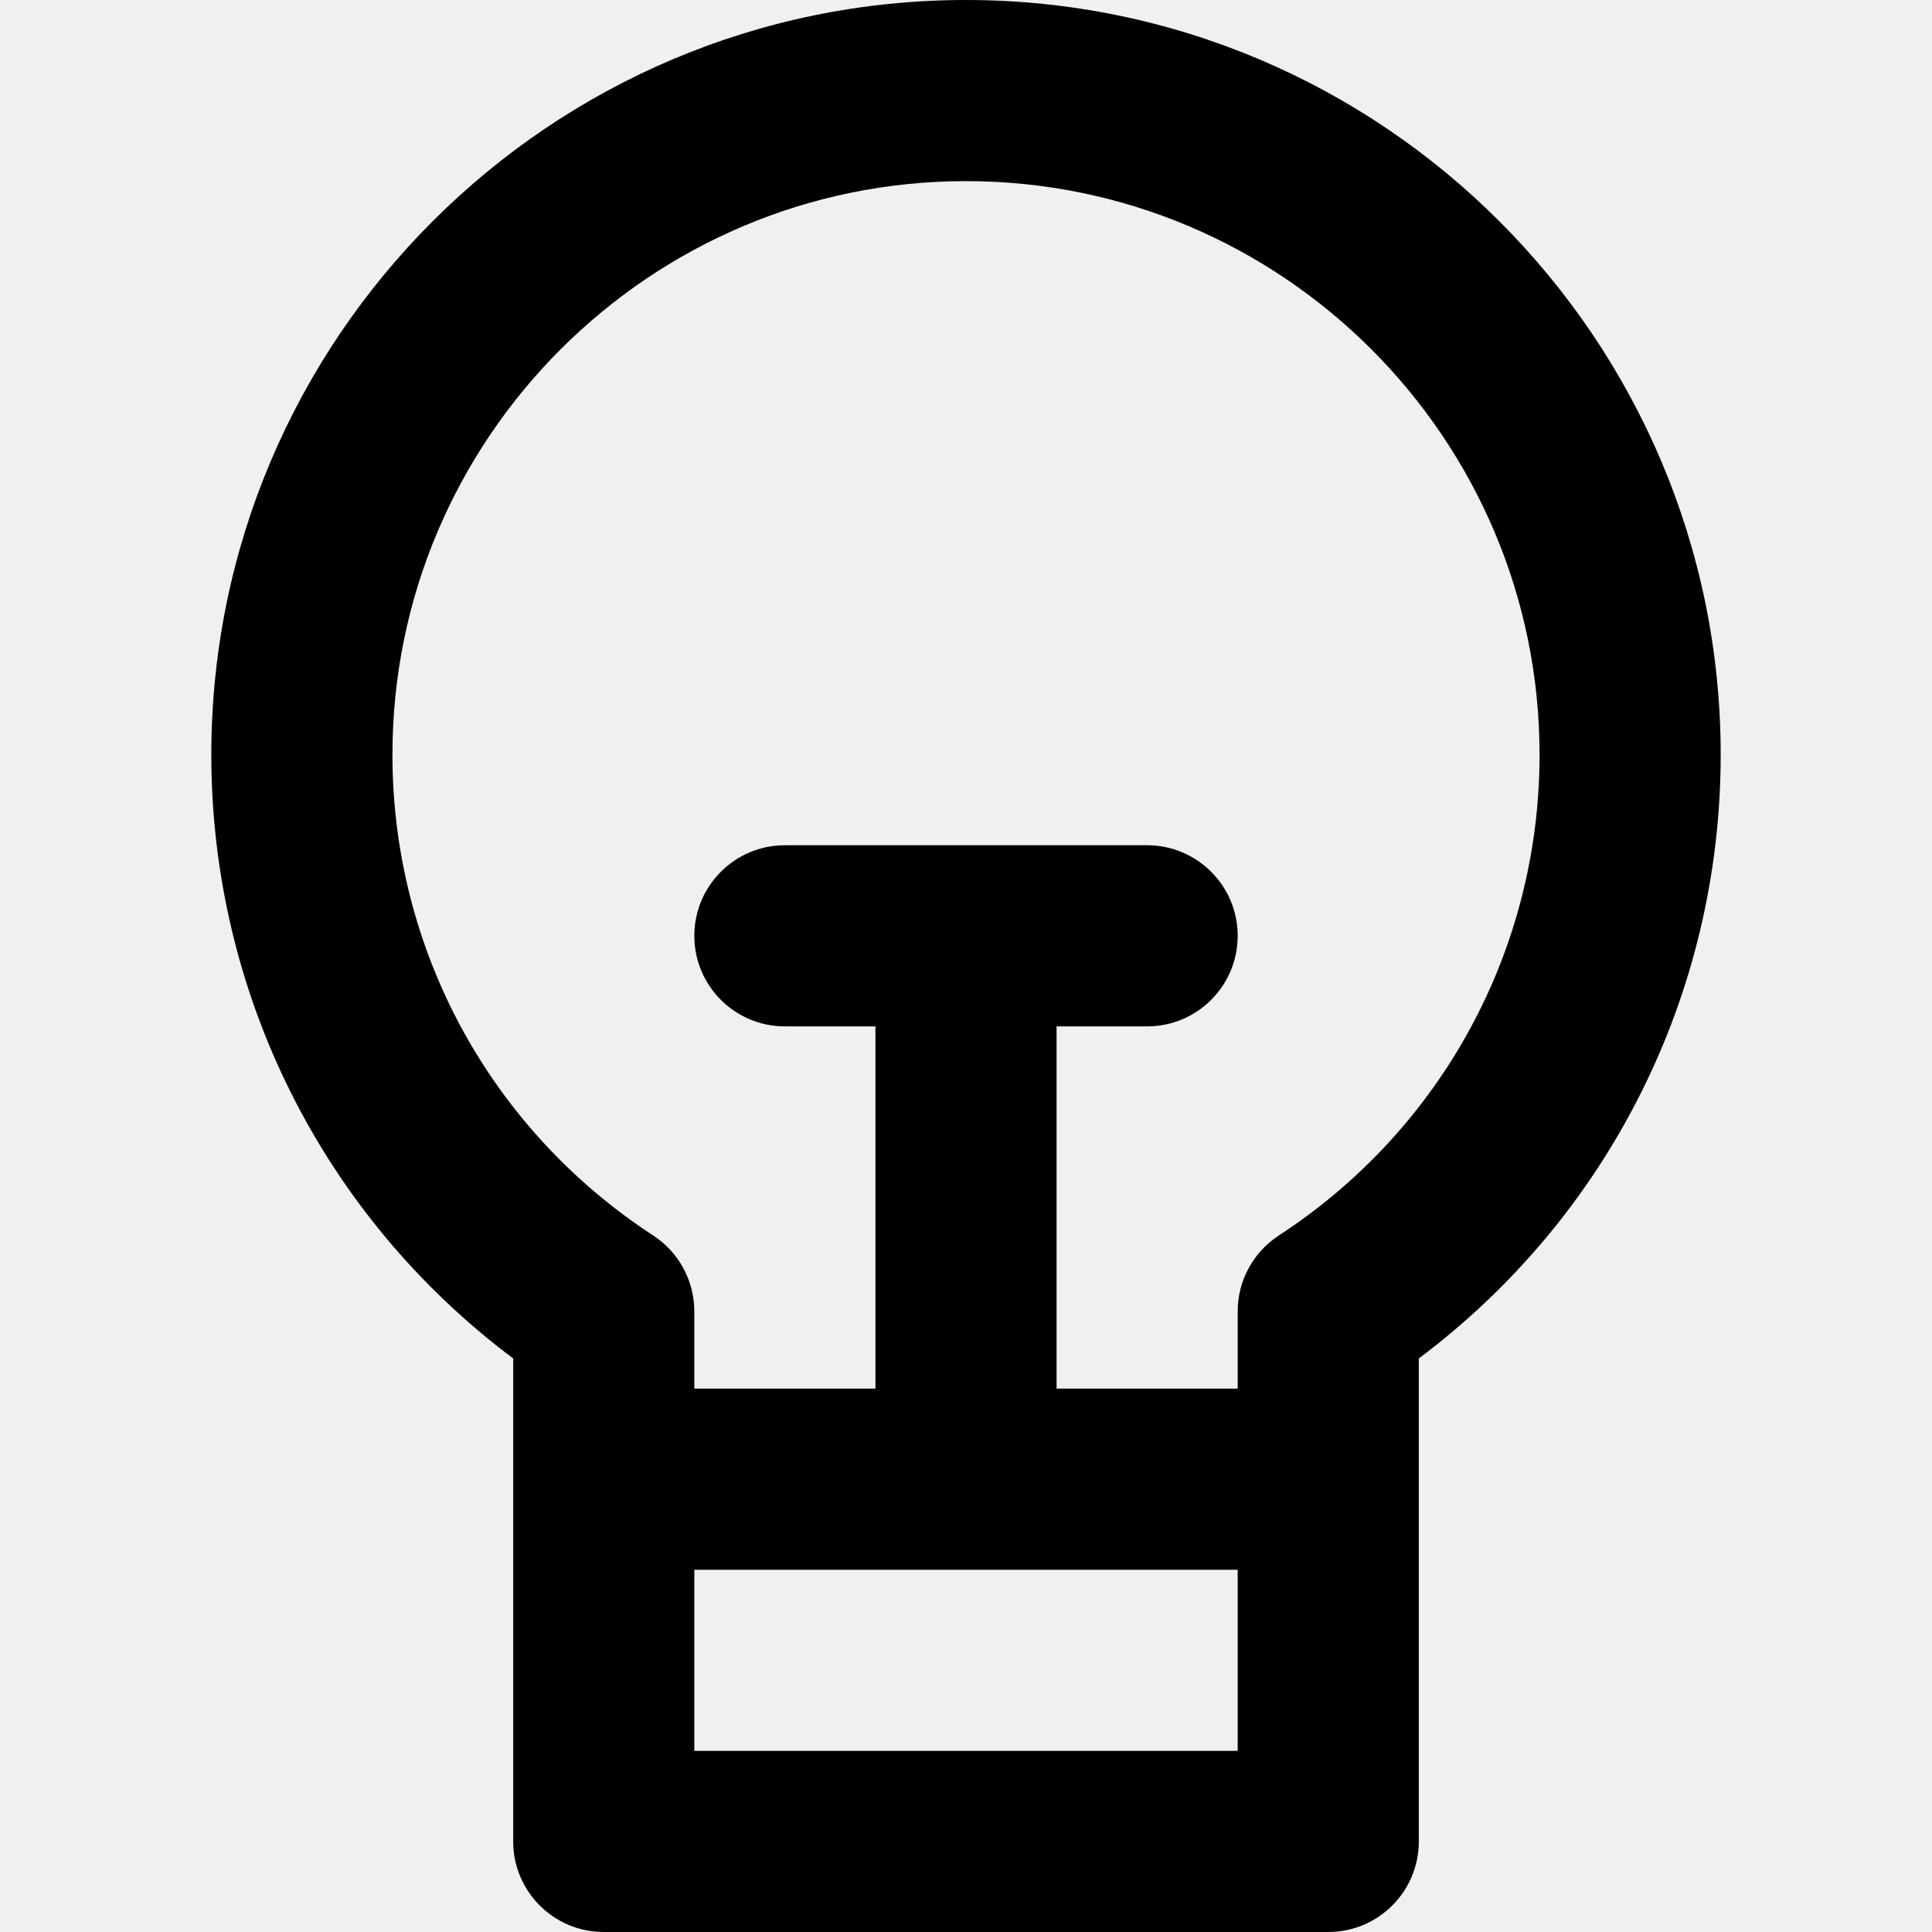
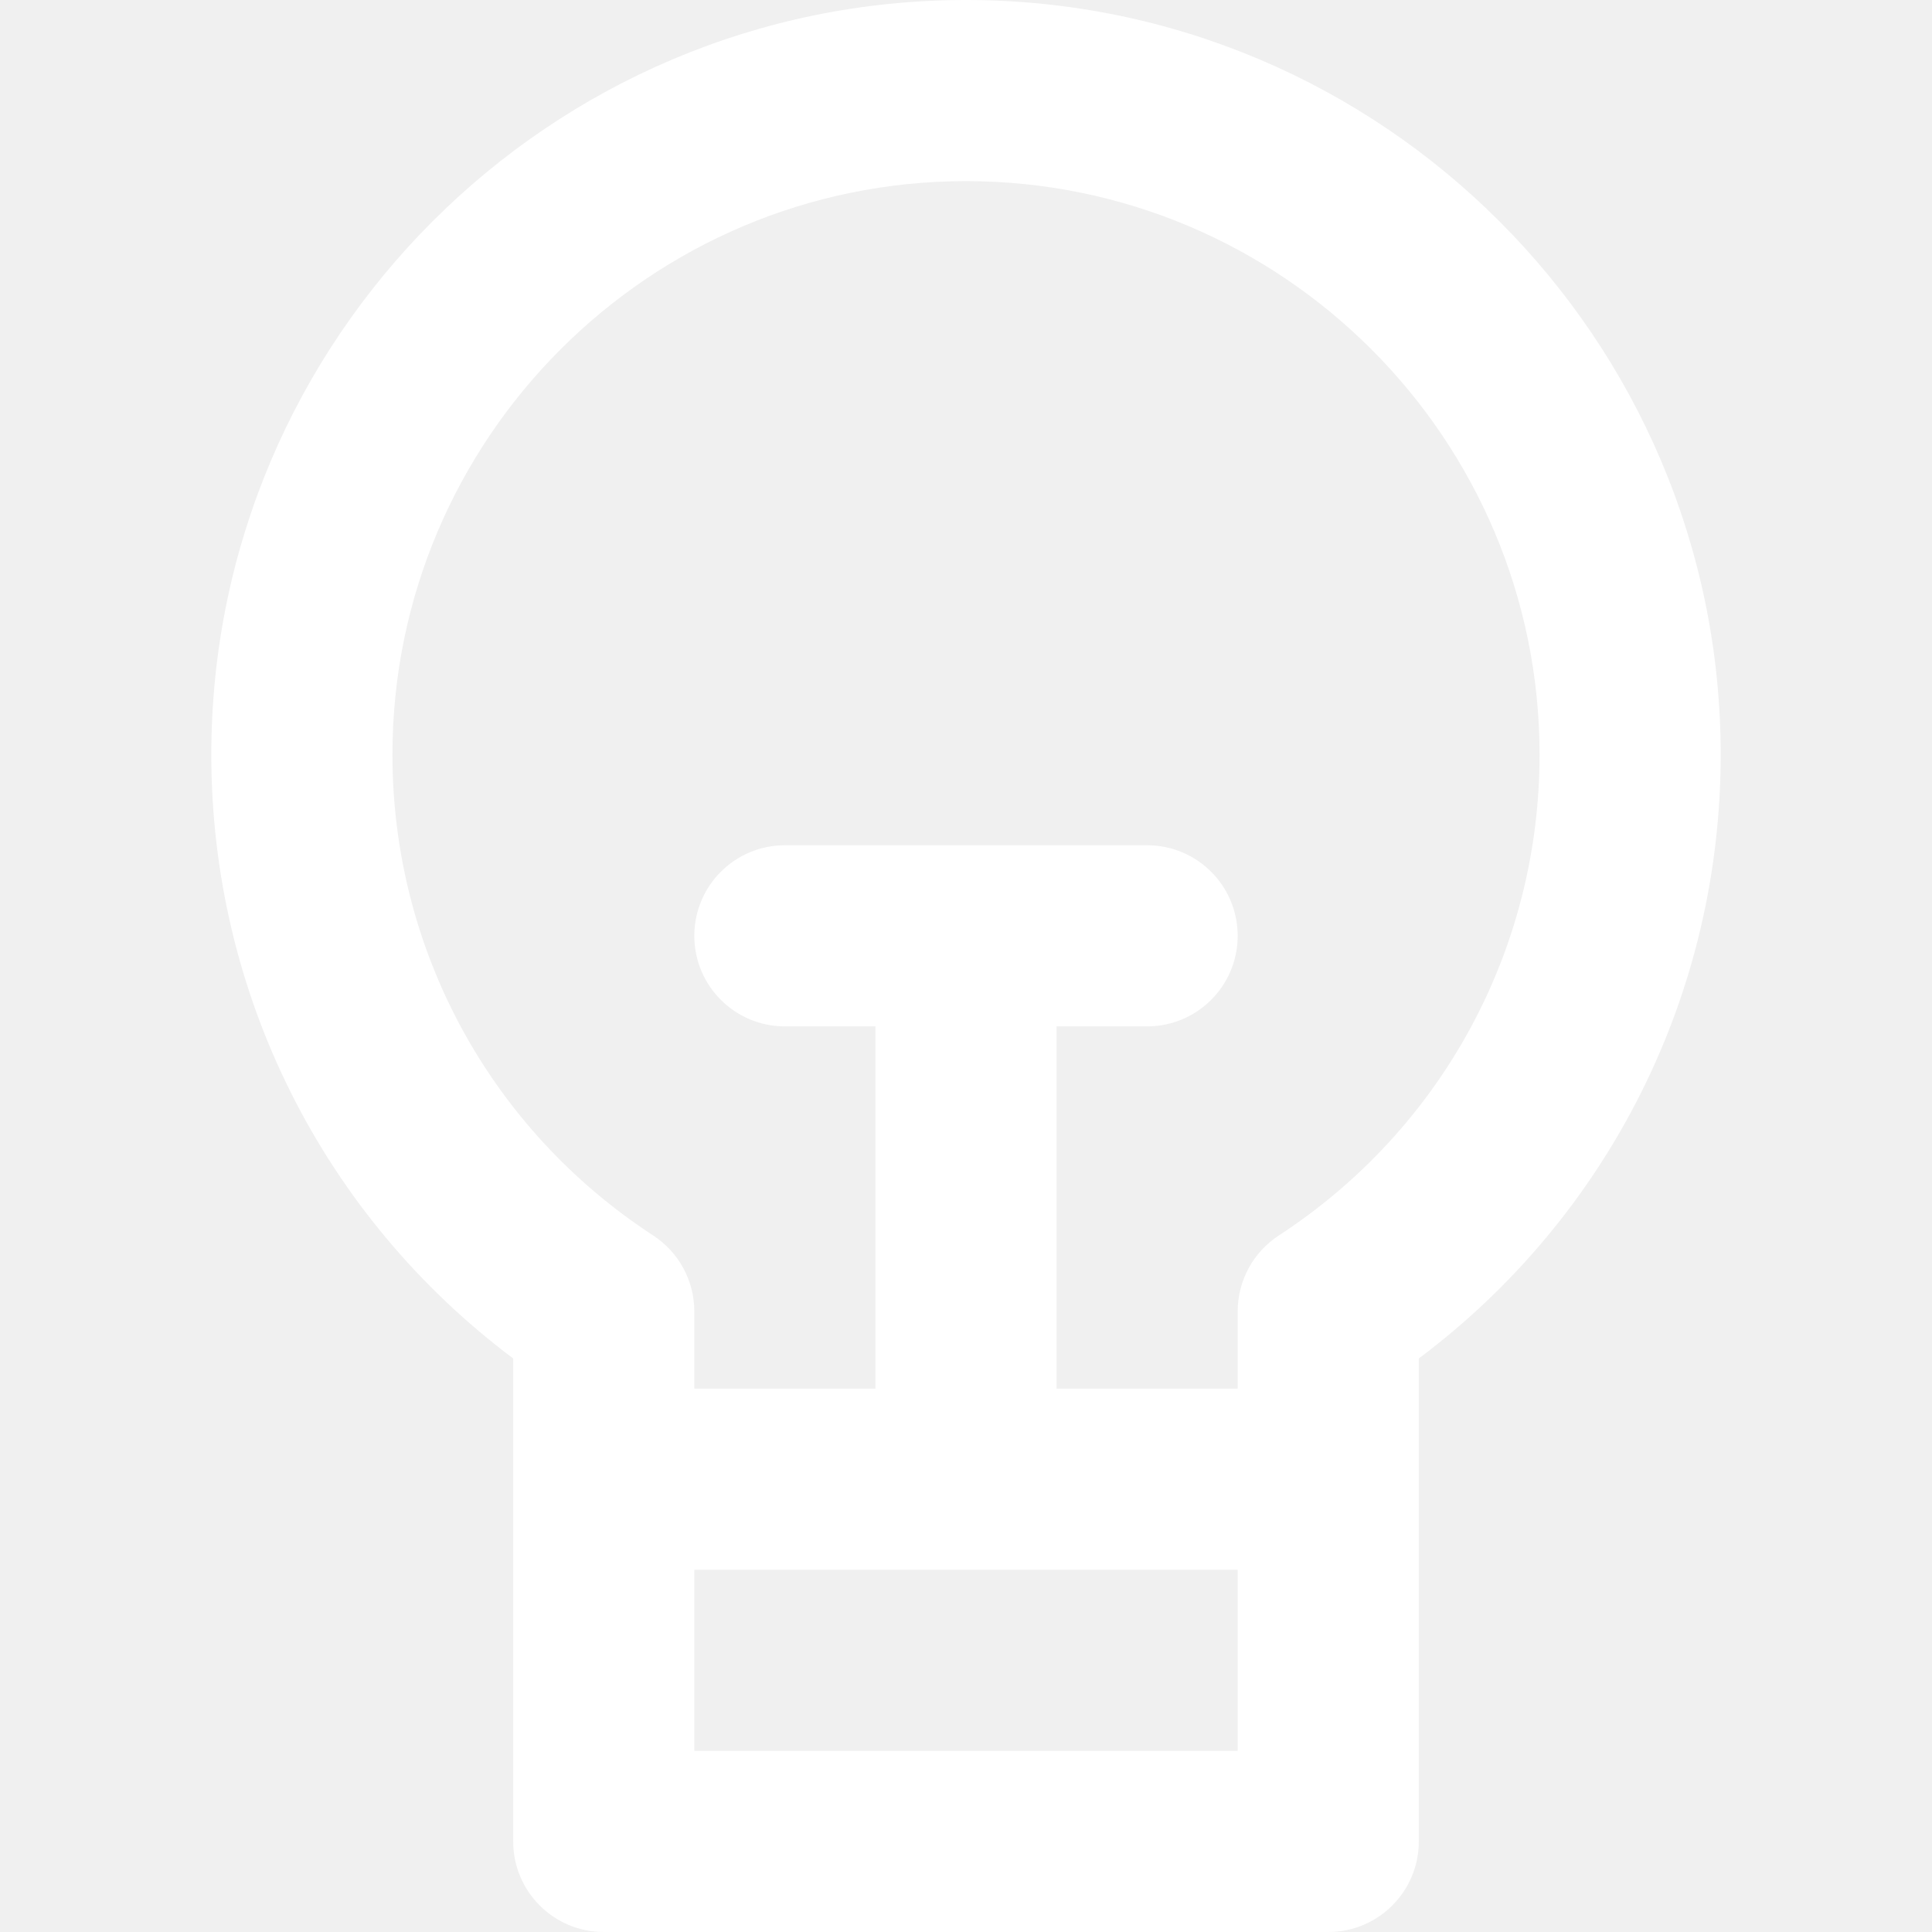
- <svg xmlns="http://www.w3.org/2000/svg" fill="#000000" height="800px" width="800px" version="1.1" id="Layer_1" viewBox="0 0 320 320" xml:space="preserve">
+ <svg xmlns="http://www.w3.org/2000/svg" fill="#FFFFFF" height="800px" width="800px" version="1.1" id="Layer_1" viewBox="0 0 320 320" xml:space="preserve">
  <path id="XMLID_12_" d="M160,0C91.075,0,35,56.075,35,125c0,39.627,18.545,76.425,50,100.005V245v60c0,8.284,6.716,15,15,15h120  c8.284,0,15-6.716,15-15v-60v-19.995c31.455-23.58,50-60.378,50-100.005C285,56.075,228.925,0,160,0z M205,290h-90v-30h90V290z   M211.807,204.638c-4.246,2.768-6.807,7.495-6.807,12.564V230h-30v-60h15c8.284,0,15-6.716,15-15s-6.716-15-15-15h-60  c-8.284,0-15,6.716-15,15s6.716,15,15,15h15v60h-30v-12.797c0-5.069-2.561-9.796-6.807-12.564C81.147,187.001,65,157.23,65,125  c0-52.383,42.617-95,95-95s95,42.617,95,95C255,157.23,238.852,187.001,211.807,204.638z" />
</svg>
